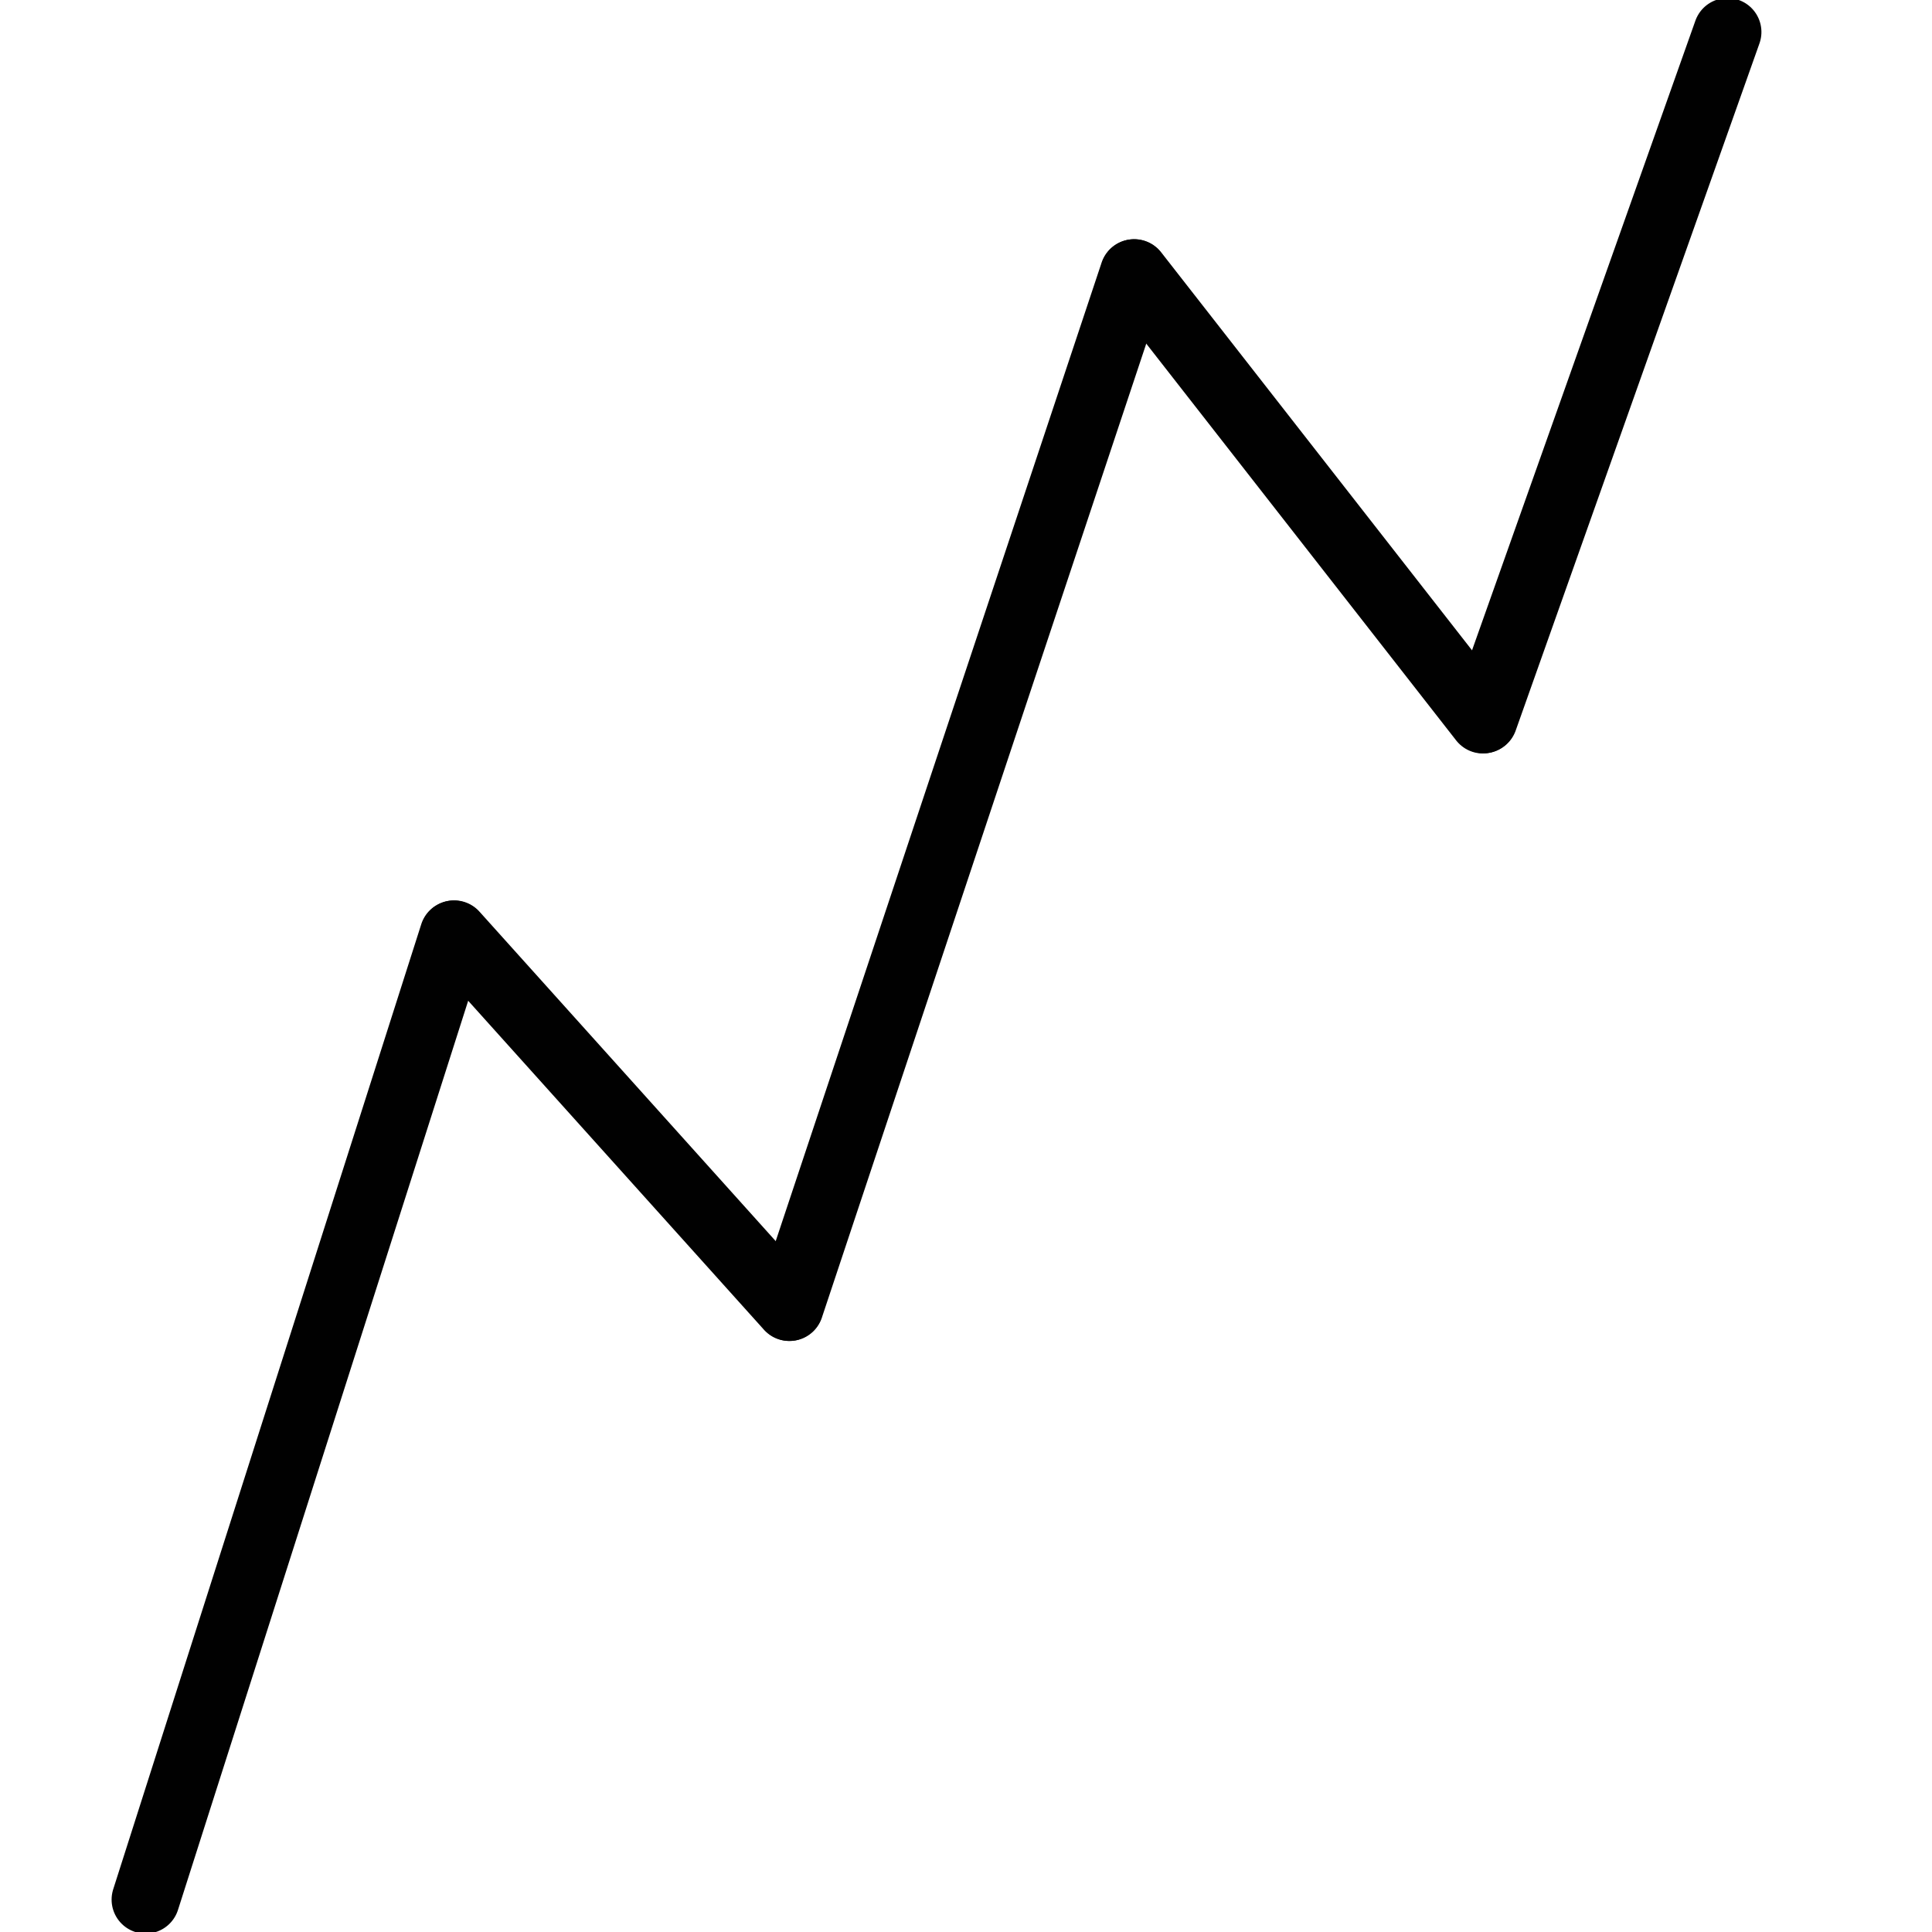
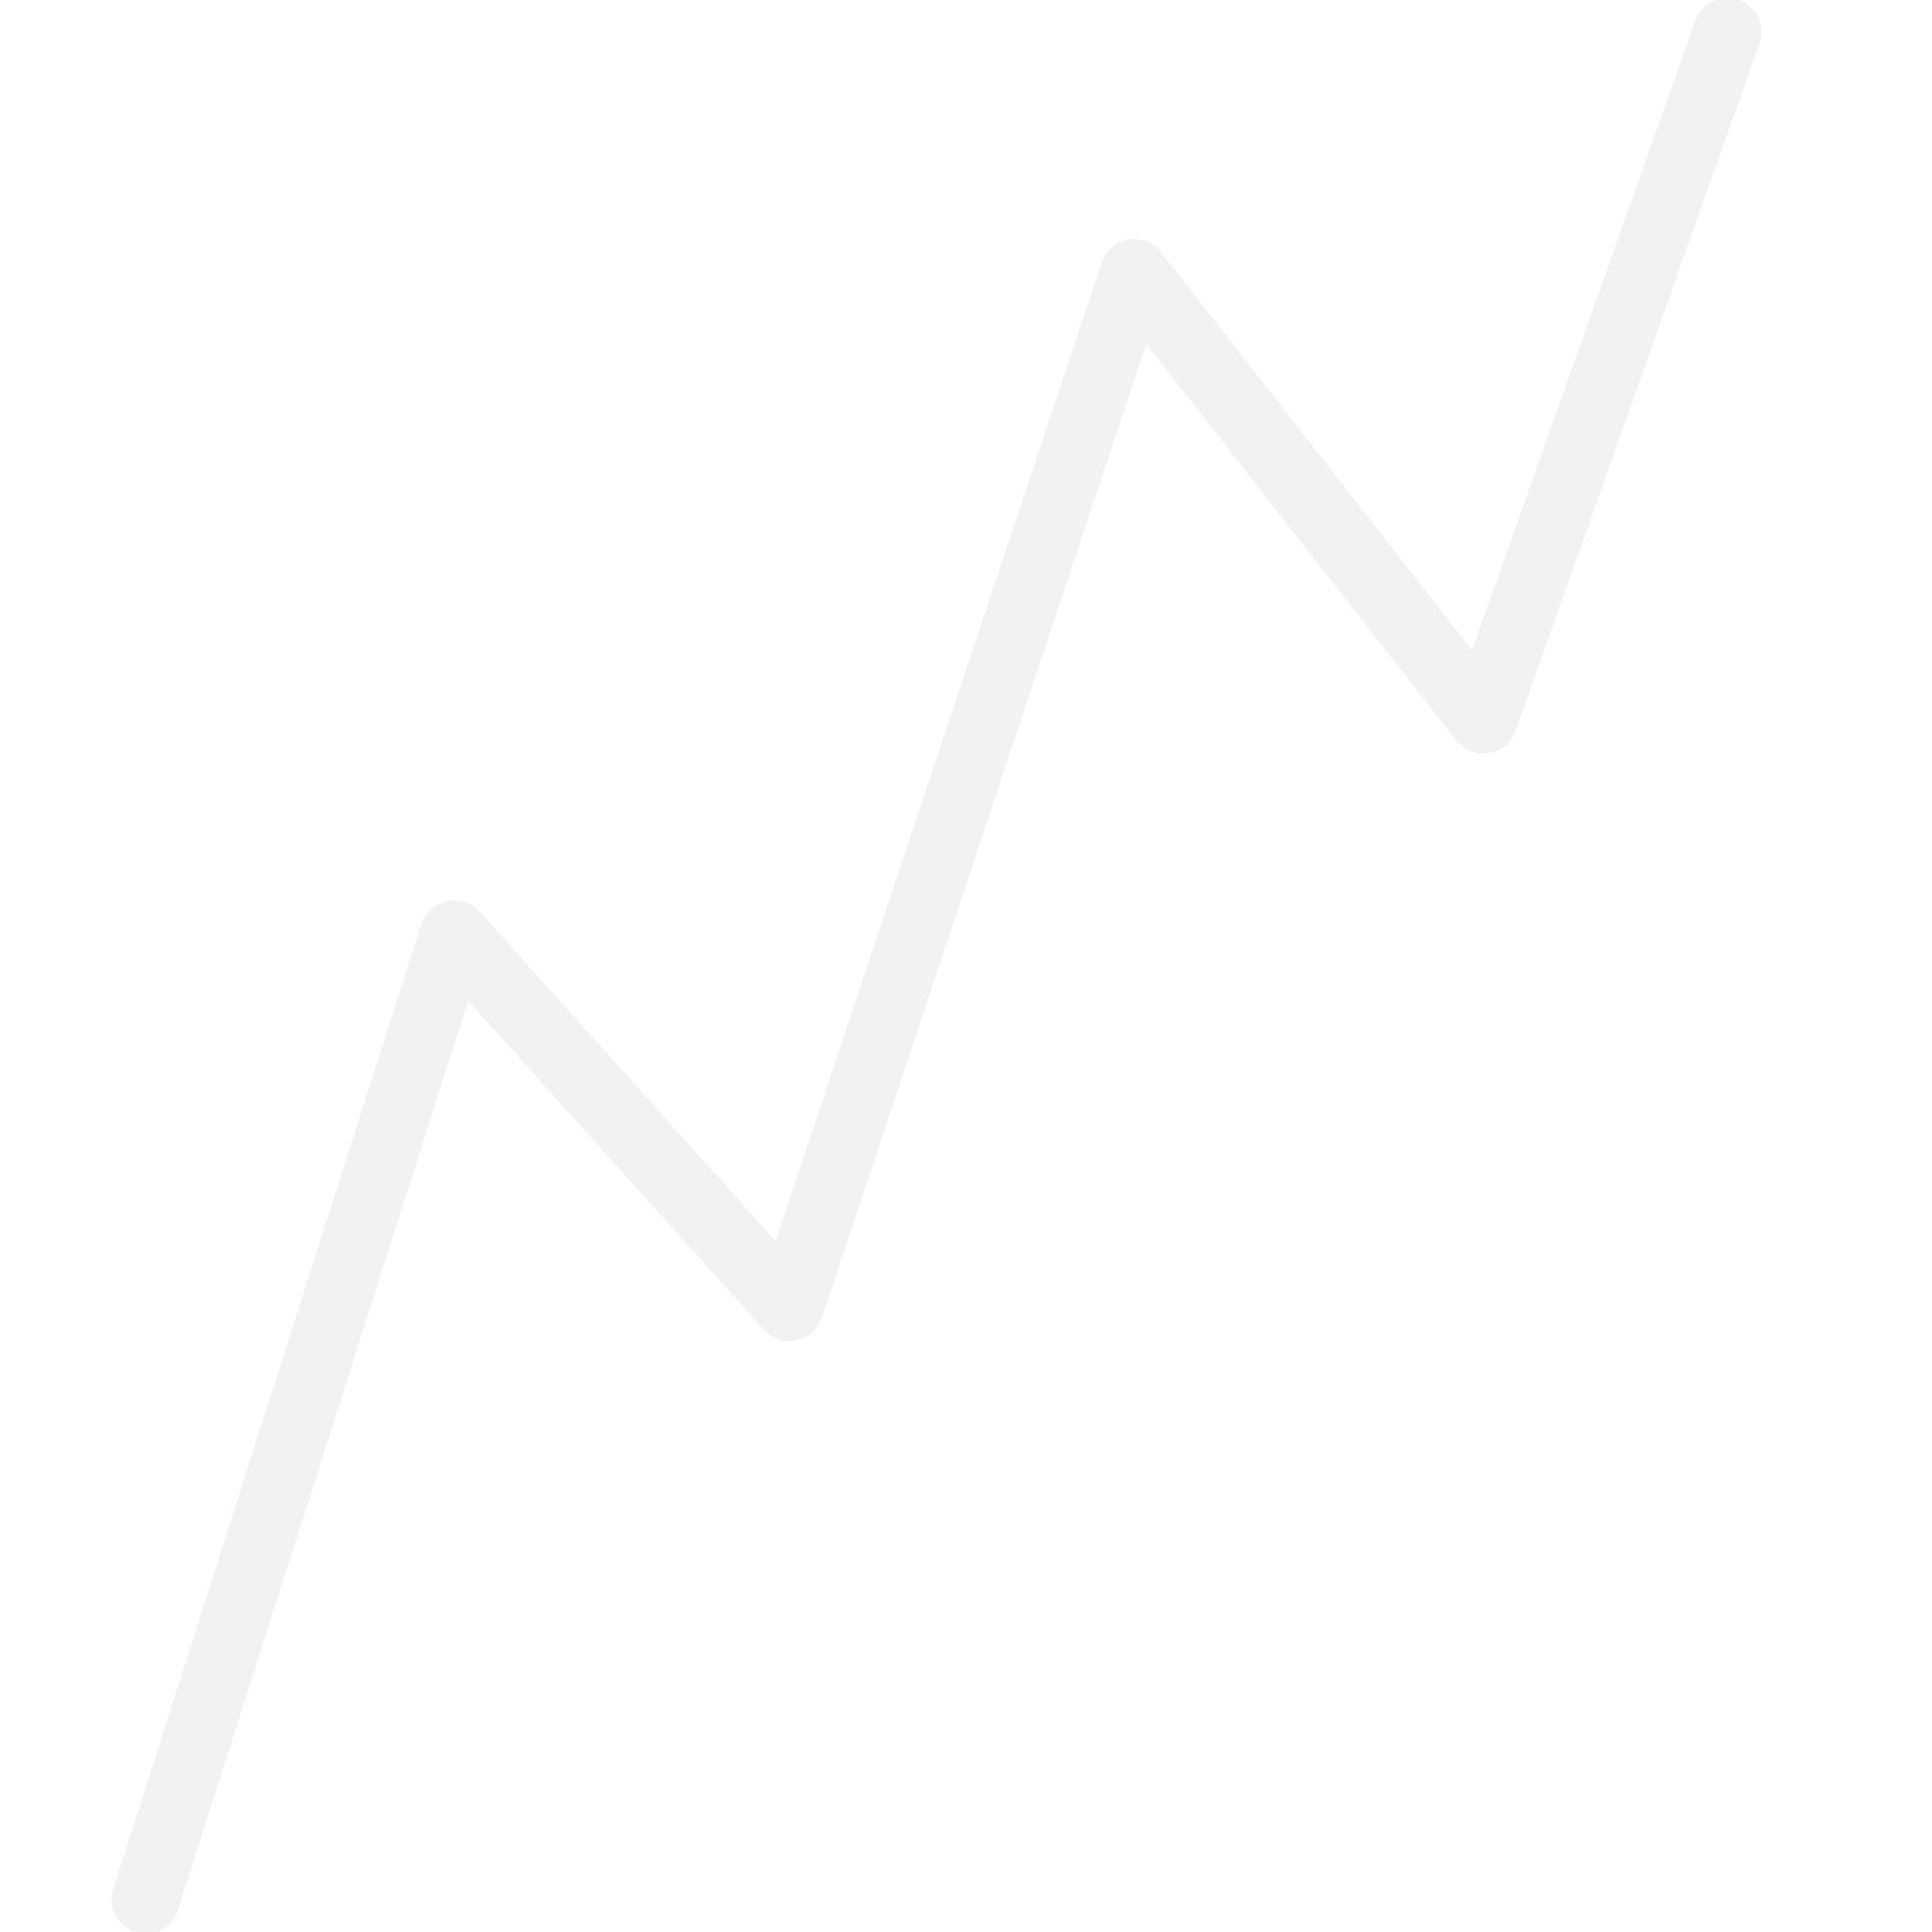
<svg xmlns="http://www.w3.org/2000/svg" width="1080" zoomAndPan="magnify" viewBox="0 0 810 810" height="1080" preserveAspectRatio="xMidYMid meet" version="1.0">
-   <path stroke-linecap="round" transform="matrix(0.23699, -0.711573, 0.711573, 0.23699, 313.0258, 556.957)" fill="none" stroke-linejoin="miter" d="M 18.997 18.999 L 628.036 18.999 " stroke="#010101" stroke-width="38" stroke-opacity="1" stroke-miterlimit="4" />
-   <path stroke-linecap="round" transform="matrix(0.501448, 0.557718, -0.557718, 0.501448, 191.4897, 371.614)" fill="none" stroke-linejoin="miter" d="M 19.001 18.999 L 299.104 18.999 " stroke="#010101" stroke-width="38" stroke-opacity="1" stroke-miterlimit="4" />
-   <path stroke-linecap="round" transform="matrix(0.228059, -0.714485, 0.714485, 0.228059, 43.13195, 805.6638)" fill="none" stroke-linejoin="miter" d="M 18.999 18.999 L 585.306 19 " stroke="#010101" stroke-width="38" stroke-opacity="1" stroke-miterlimit="4" />
-   <path stroke-linecap="round" transform="matrix(0.461657, 0.591078, -0.591078, 0.461657, 478.0427, 94.52797)" fill="none" stroke-linejoin="miter" d="M 19 19.003 L 335.564 19.002 " stroke="#010101" stroke-width="38" stroke-opacity="1" stroke-miterlimit="4" />
-   <path stroke-linecap="round" transform="matrix(0.25076, -0.706837, 0.706837, 0.25076, 603.8284, 310.2094)" fill="none" stroke-linejoin="miter" d="M 19.002 19 L 426.61 18.999 " stroke="#010101" stroke-width="38" stroke-opacity="1" stroke-miterlimit="4" />
+   <path stroke-linecap="round" transform="matrix(0.23699, -0.711573, 0.711573, 0.23699, 313.0258, 556.957)" fill="none" stroke-linejoin="miter" d="M 18.997 18.999 L 628.036 18.999 " stroke="#f2f2f2" stroke-width="38" stroke-opacity="1" stroke-miterlimit="4" />
+   <path stroke-linecap="round" transform="matrix(0.501448, 0.557718, -0.557718, 0.501448, 191.4897, 371.614)" fill="none" stroke-linejoin="miter" d="M 19.001 18.999 L 299.104 18.999 " stroke="#f2f2f2" stroke-width="38" stroke-opacity="1" stroke-miterlimit="4" />
+   <path stroke-linecap="round" transform="matrix(0.228059, -0.714485, 0.714485, 0.228059, 43.13195, 805.6638)" fill="none" stroke-linejoin="miter" d="M 18.999 18.999 L 585.306 19 " stroke="#f2f2f2" stroke-width="38" stroke-opacity="1" stroke-miterlimit="4" />
+   <path stroke-linecap="round" transform="matrix(0.461657, 0.591078, -0.591078, 0.461657, 478.0427, 94.52797)" fill="none" stroke-linejoin="miter" d="M 19 19.003 L 335.564 19.002 " stroke="#f2f2f2" stroke-width="38" stroke-opacity="1" stroke-miterlimit="4" />
+   <path stroke-linecap="round" transform="matrix(0.25076, -0.706837, 0.706837, 0.25076, 603.8284, 310.2094)" fill="none" stroke-linejoin="miter" d="M 19.002 19 L 426.61 18.999 " stroke="#f2f2f2" stroke-width="38" stroke-opacity="1" stroke-miterlimit="4" />
</svg>
